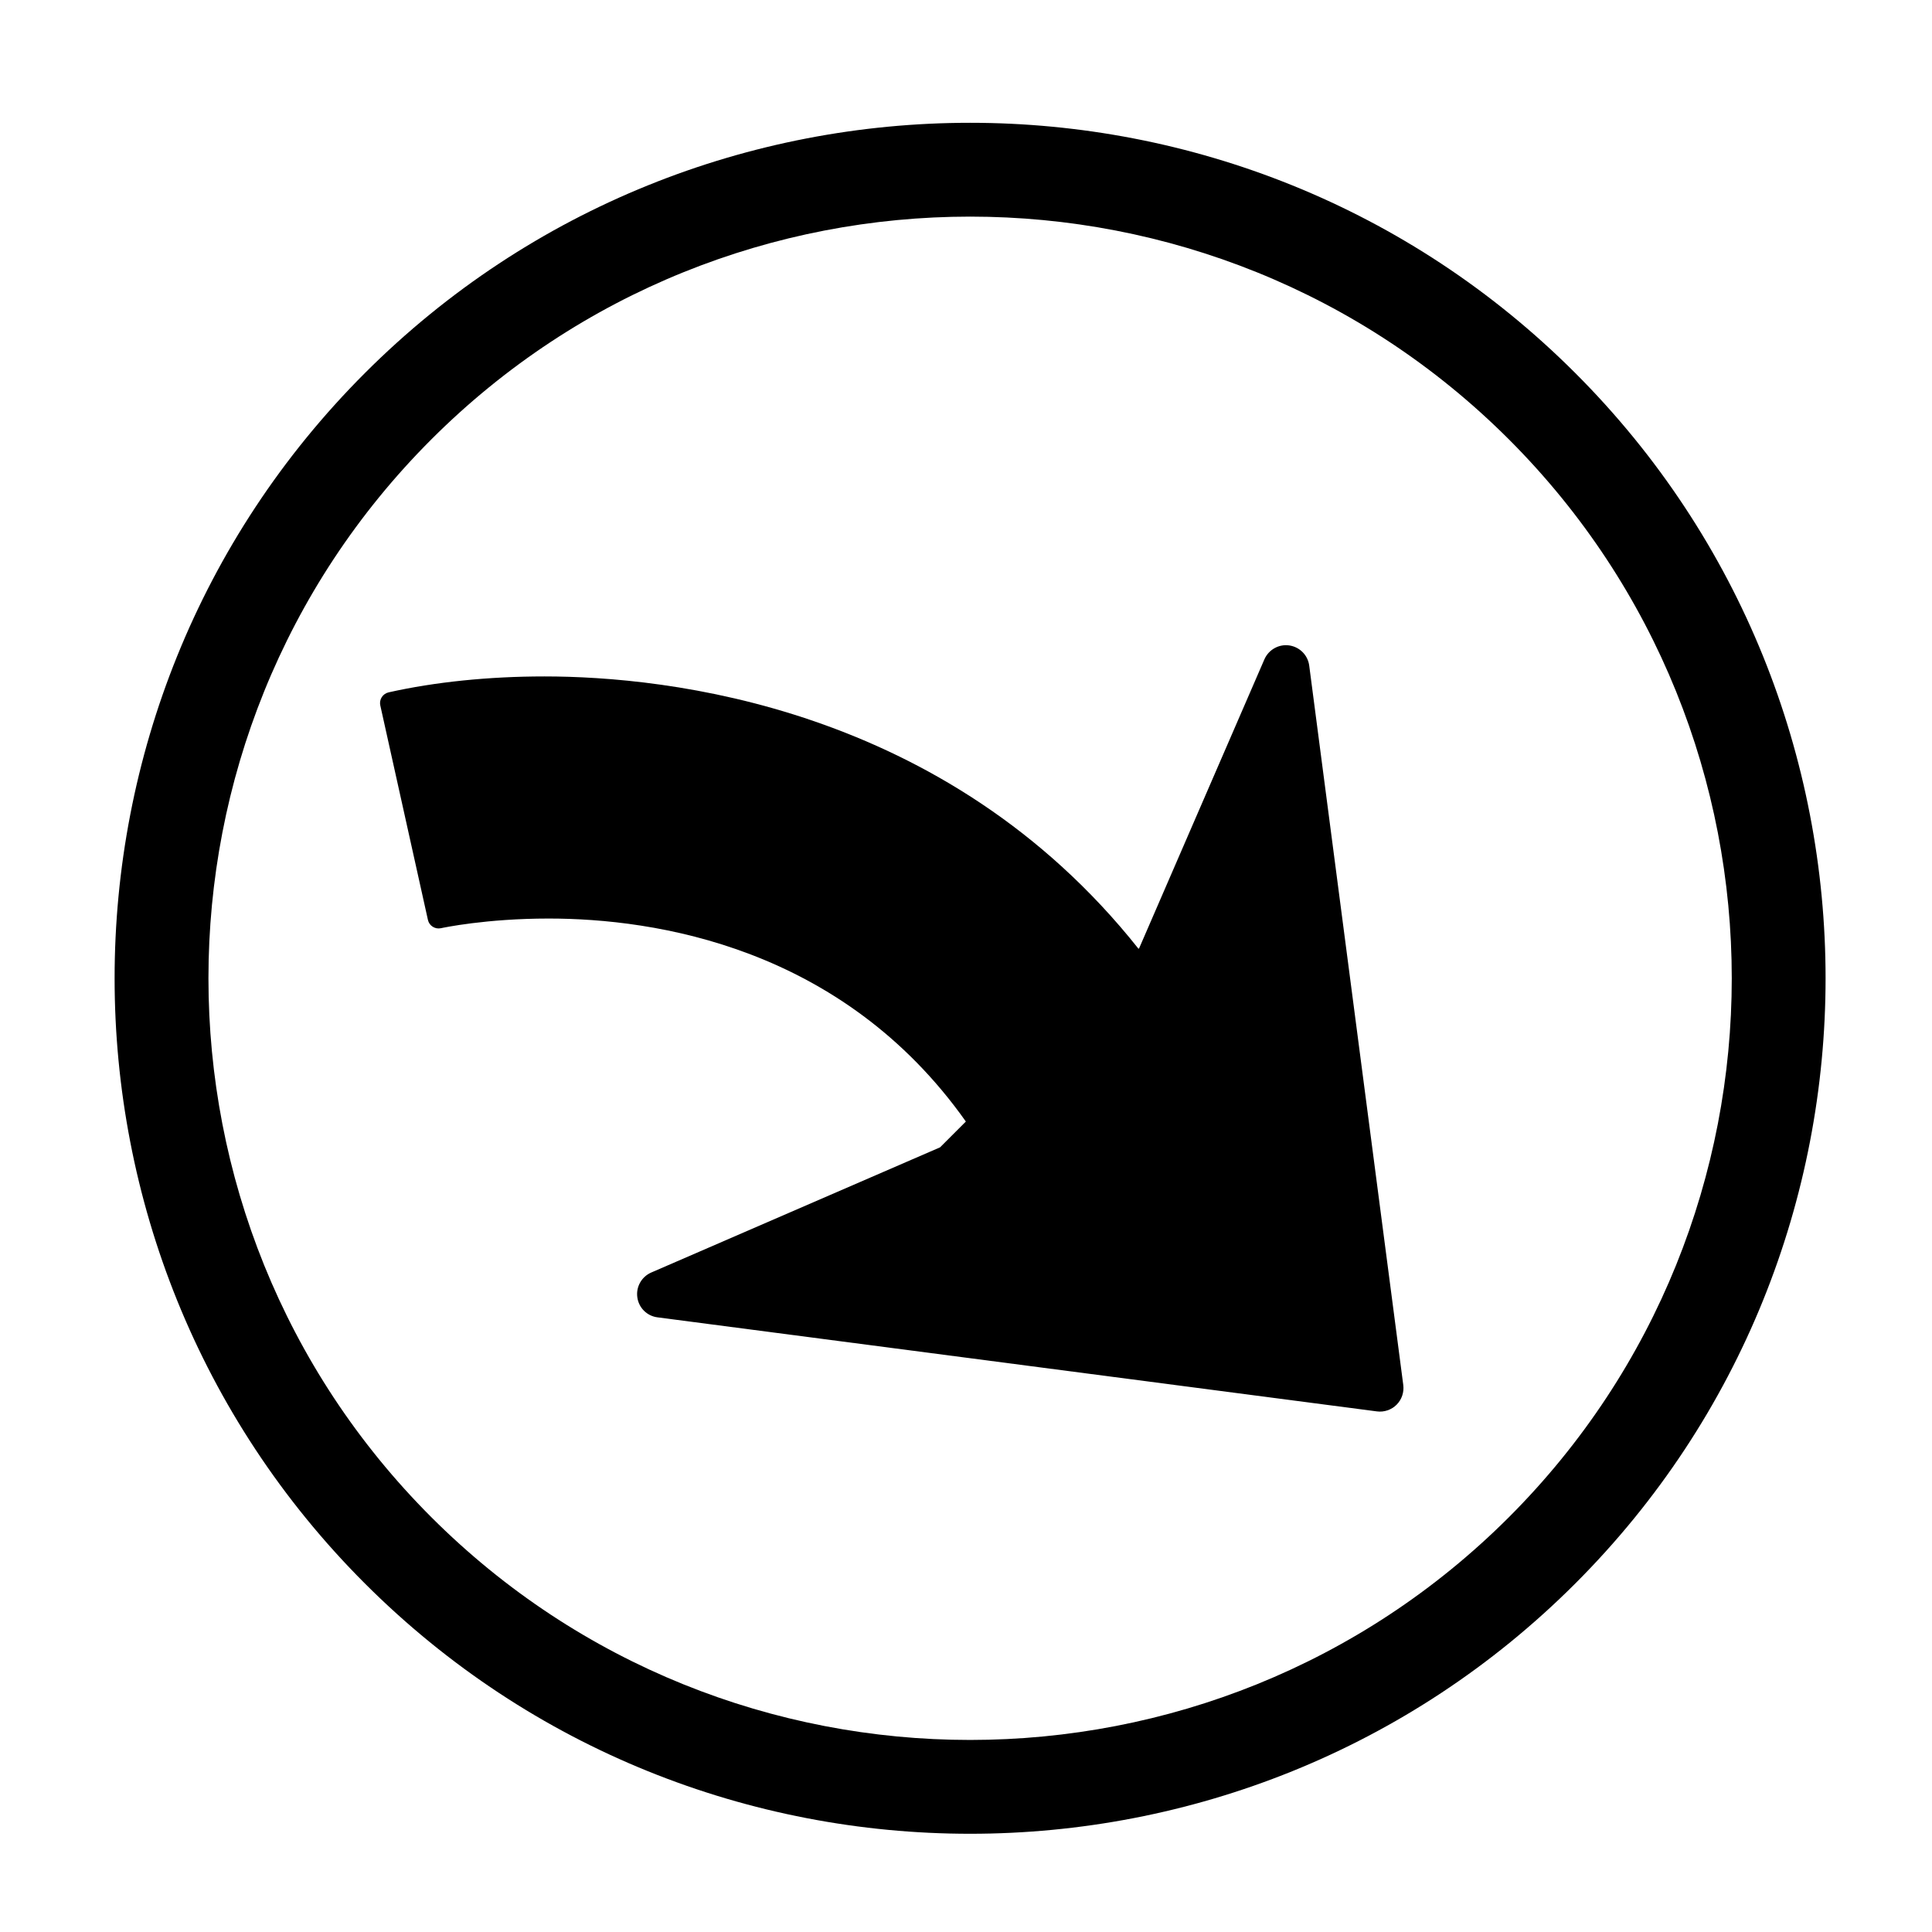
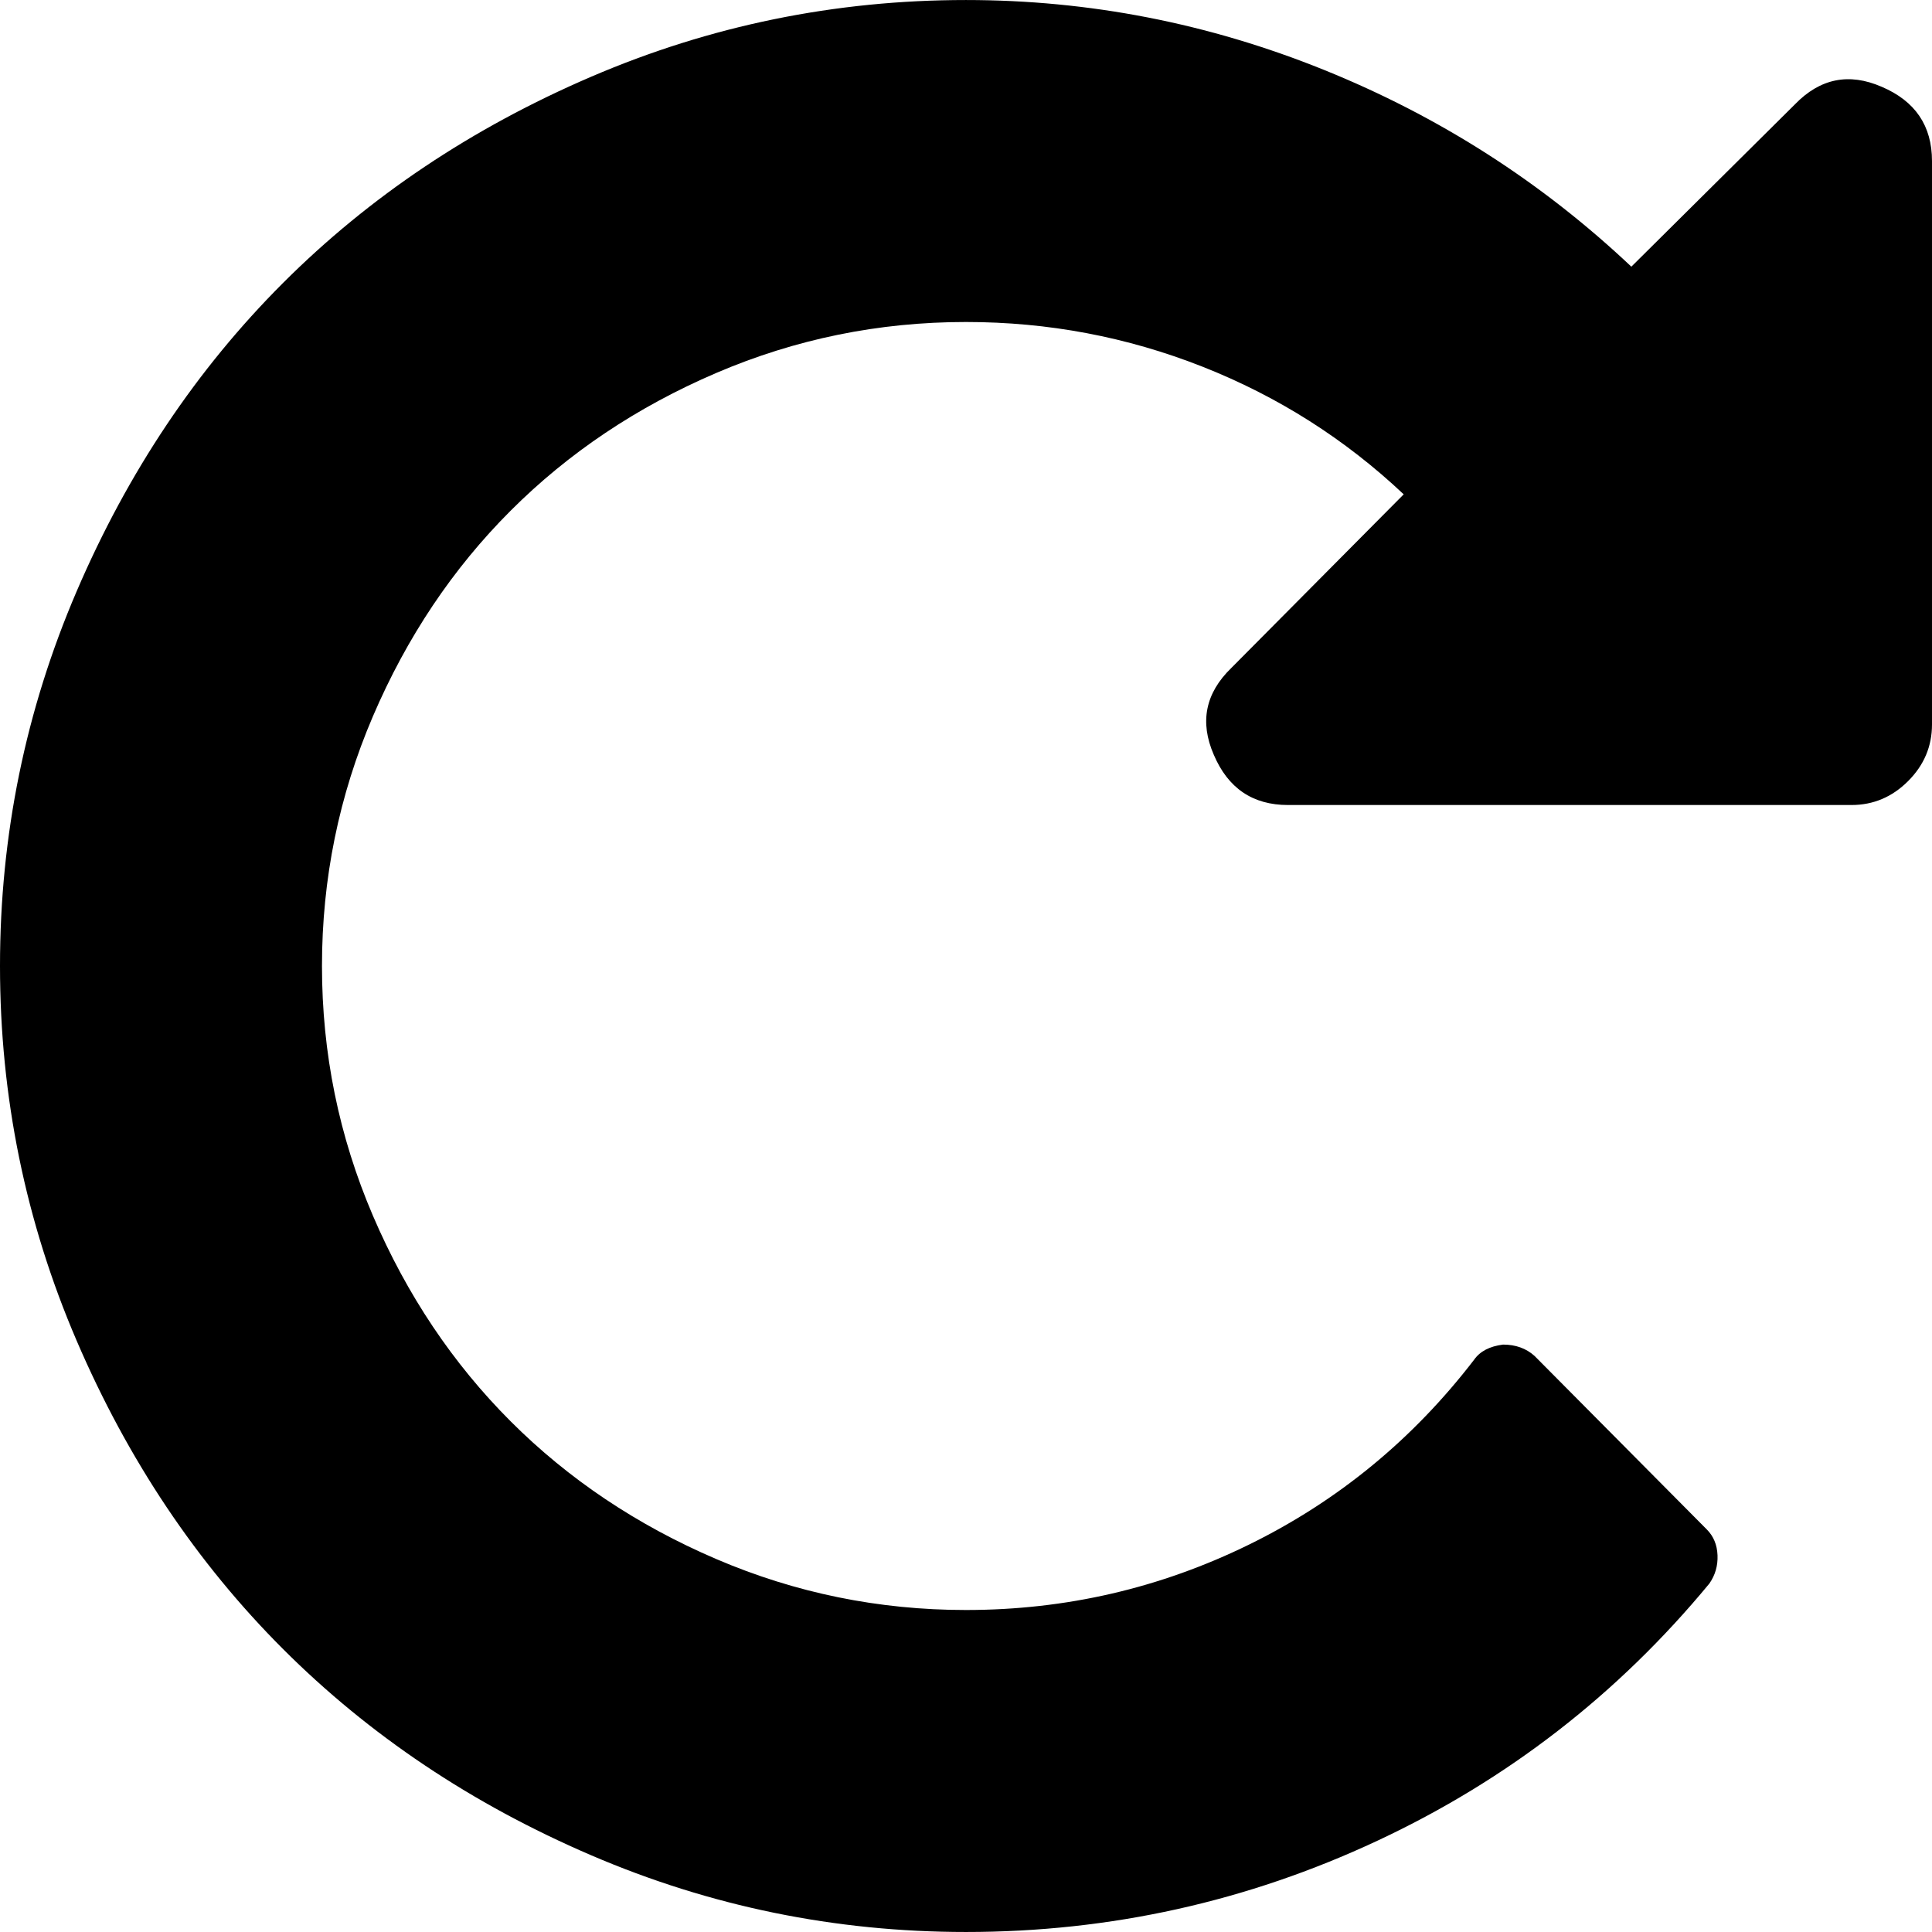
- <svg xmlns="http://www.w3.org/2000/svg" version="1.1" id="Capa_1" x="0px" y="0px" width="471.608px" height="471.608px" viewBox="0 0 471.608 471.608" style="enable-background:new 0 0 471.608 471.608;" xml:space="preserve">
+ <svg xmlns="http://www.w3.org/2000/svg" version="1.1" id="Capa_1" x="0px" y="0px" width="438.536px" height="438.536px" viewBox="0 0 438.536 438.536" style="enable-background:new 0 0 438.536 438.536;" xml:space="preserve">
  <defs id="defs39" />
-   <g id="g3" transform="matrix(-1,0,0,1,473.6062,0)">
-     <path d="m 384.535,91.068 c -81.46,-81.457 -214.008,-81.457 -295.466,0 -81.458,81.457 -81.457,214.012 0,295.466 81.457,81.46 214.005,81.46 295.466,0 81.46,-81.453 81.46,-214.003 0,-295.466 z M 368.329,370.339 c -72.519,72.519 -190.536,72.519 -263.066,0 -72.517,-72.53 -72.517,-190.542 0,-263.067 72.529,-72.527 190.536,-72.527 263.066,0 72.526,72.525 72.526,190.537 0,263.067 z m 12.443,-198.128 -11.621,52.33 c -0.314,1.447 -1.744,2.347 -3.183,2.036 -0.44,-0.094 -10.95,-2.358 -26.299,-2.358 -25.889,0 -71.624,6.852 -101.832,49.553 l 6.297,6.297 70.504,30.559 c 2.365,1.037 3.758,3.507 3.392,6.067 -0.351,2.55 -2.361,4.555 -4.931,4.873 l -175.605,22.959 c -1.759,0.23 -3.539,-0.377 -4.797,-1.628 -1.266,-1.262 -1.855,-3.037 -1.636,-4.806 l 22.959,-175.608 c 0.165,-1.285 0.754,-2.436 1.623,-3.305 0.858,-0.859 1.989,-1.448 3.263,-1.631 2.547,-0.358 5.018,1.037 6.054,3.394 l 30.567,70.507 0.158,0.158 c 47.142,-59.401 115.416,-66.489 145.028,-66.489 13.547,0 26.696,1.345 38.024,3.887 1.453,0.332 2.364,1.763 2.034,3.206 z" id="path5" />
+   <g id="g4" transform="matrix(-1,0,0,1,438.535,0)">
+     <path d="M 421.125,134.191 C 409.517,107.161 393.908,83.844 374.306,64.242 354.7,44.639 331.384,29.033 304.353,17.42 277.325,5.807 248.969,0.005 219.275,0.005 191.297,0.005 164.223,5.282 138.048,15.848 111.879,26.412 88.61,41.305 68.243,60.531 L 31.123,23.696 C 25.412,17.795 18.848,16.464 11.422,19.697 3.807,22.937 0,28.554 0,36.547 v 127.907 c 0,4.948 1.809,9.231 5.426,12.847 3.619,3.617 7.902,5.426 12.85,5.426 h 127.907 c 7.996,0 13.61,-3.807 16.846,-11.421 3.234,-7.423 1.903,-13.988 -3.999,-19.701 l -39.115,-39.398 c 13.328,-12.563 28.553,-22.222 45.683,-28.98 17.131,-6.757 35.021,-10.138 53.675,-10.138 19.793,0 38.687,3.858 56.674,11.563 17.99,7.71 33.544,18.131 46.679,31.265 13.134,13.131 23.555,28.69 31.265,46.679 7.703,17.987 11.56,36.875 11.56,56.674 0,19.798 -3.856,38.686 -11.56,56.672 -7.71,17.987 -18.131,33.544 -31.265,46.679 -13.135,13.134 -28.695,23.558 -46.679,31.265 -17.987,7.707 -36.881,11.561 -56.674,11.561 -22.651,0 -44.064,-4.949 -64.241,-14.843 -20.174,-9.894 -37.209,-23.883 -51.104,-41.973 -1.331,-1.902 -3.521,-3.046 -6.567,-3.429 -2.856,0 -5.236,0.855 -7.139,2.566 L 51.108,347.17 c -1.521,1.53 -2.33,3.478 -2.426,5.853 -0.094,2.385 0.527,4.524 1.858,6.427 20.749,25.125 45.871,44.587 75.373,58.382 29.502,13.798 60.625,20.701 93.362,20.701 29.694,0 58.05,-5.808 85.078,-17.416 27.031,-11.607 50.34,-27.22 69.949,-46.821 19.605,-19.609 35.211,-42.921 46.822,-69.949 11.611,-27.028 17.411,-55.392 17.411,-85.08 10e-4,-29.698 -5.803,-58.047 -17.41,-85.076 z" id="path2" />
  </g>
-   <g id="g7" />
-   <g id="g9" />
-   <g id="g11" />
-   <g id="g13" />
-   <g id="g15" />
-   <g id="g17" />
-   <g id="g19" />
-   <g id="g21" />
-   <g id="g23" />
-   <g id="g25" />
-   <g id="g27" />
-   <g id="g29" />
-   <g id="g31" />
-   <g id="g33" />
-   <g id="g35" />
+   <g id="g6" />
+   <g id="g8" />
+   <g id="g10" />
+   <g id="g12" />
+   <g id="g14" />
+   <g id="g16" />
+   <g id="g18" />
+   <g id="g20" />
+   <g id="g22" />
+   <g id="g24" />
+   <g id="g26" />
+   <g id="g28" />
+   <g id="g30" />
+   <g id="g32" />
+   <g id="g34" />
</svg>
